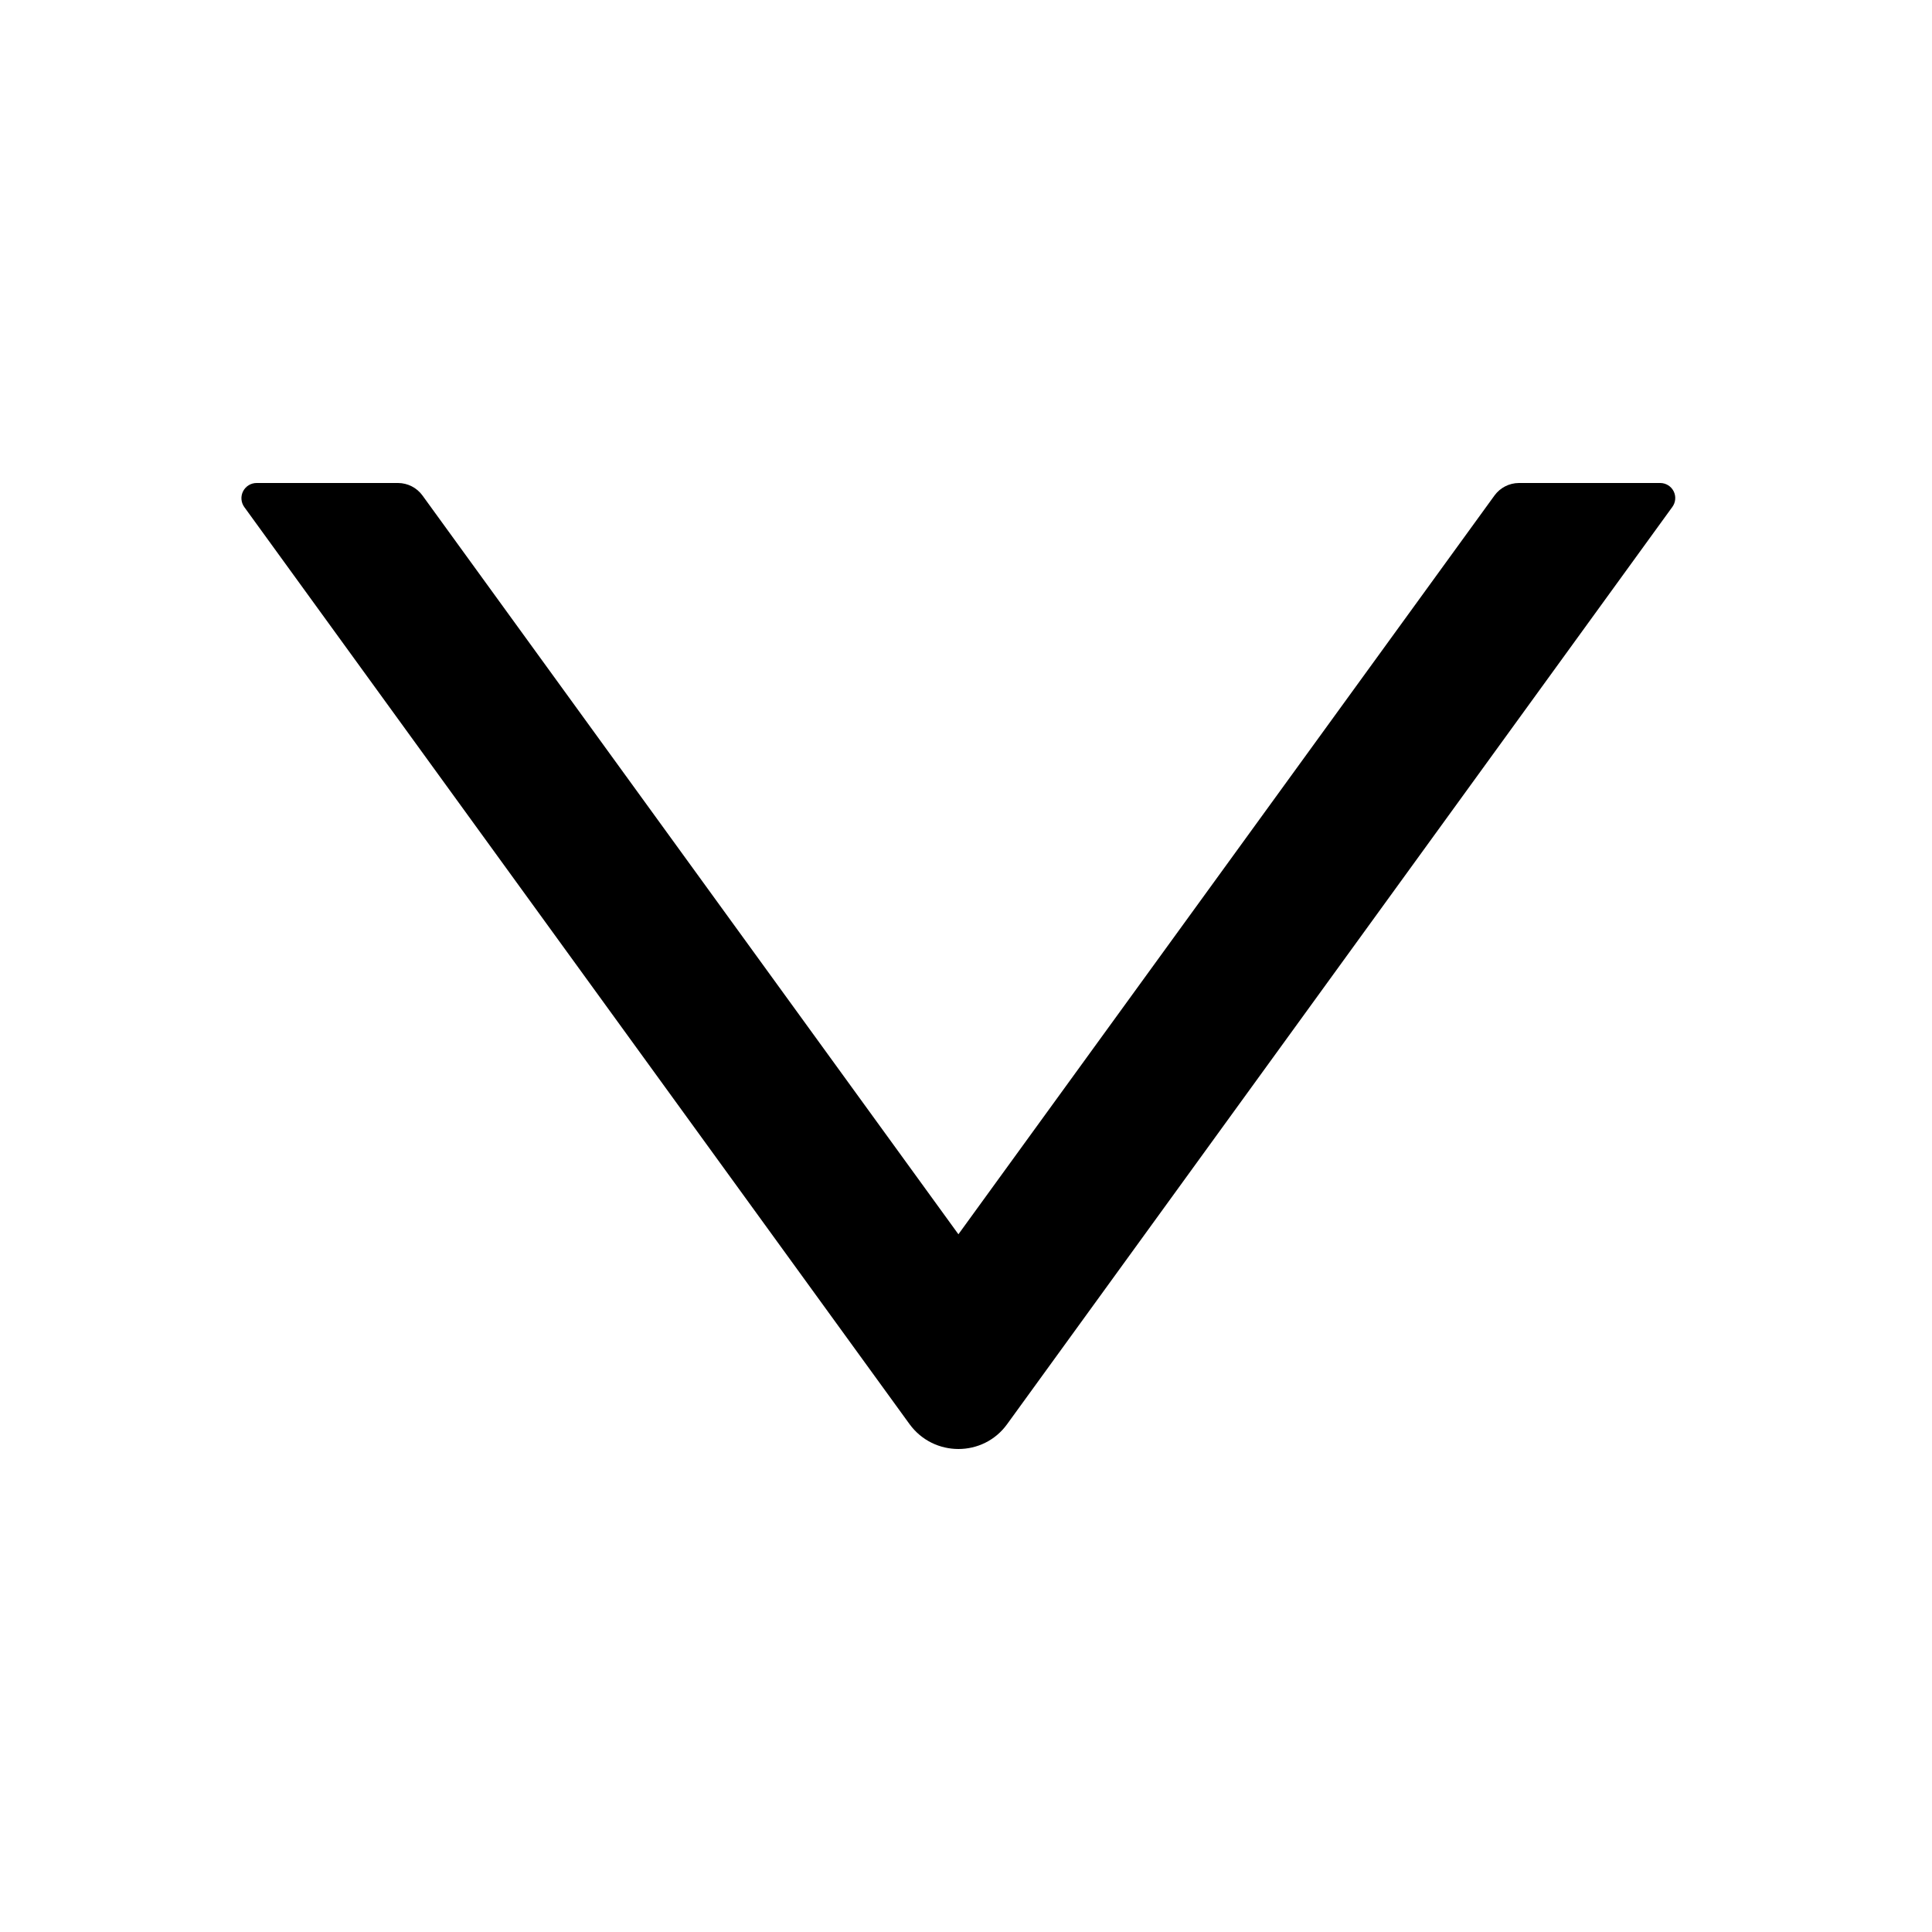
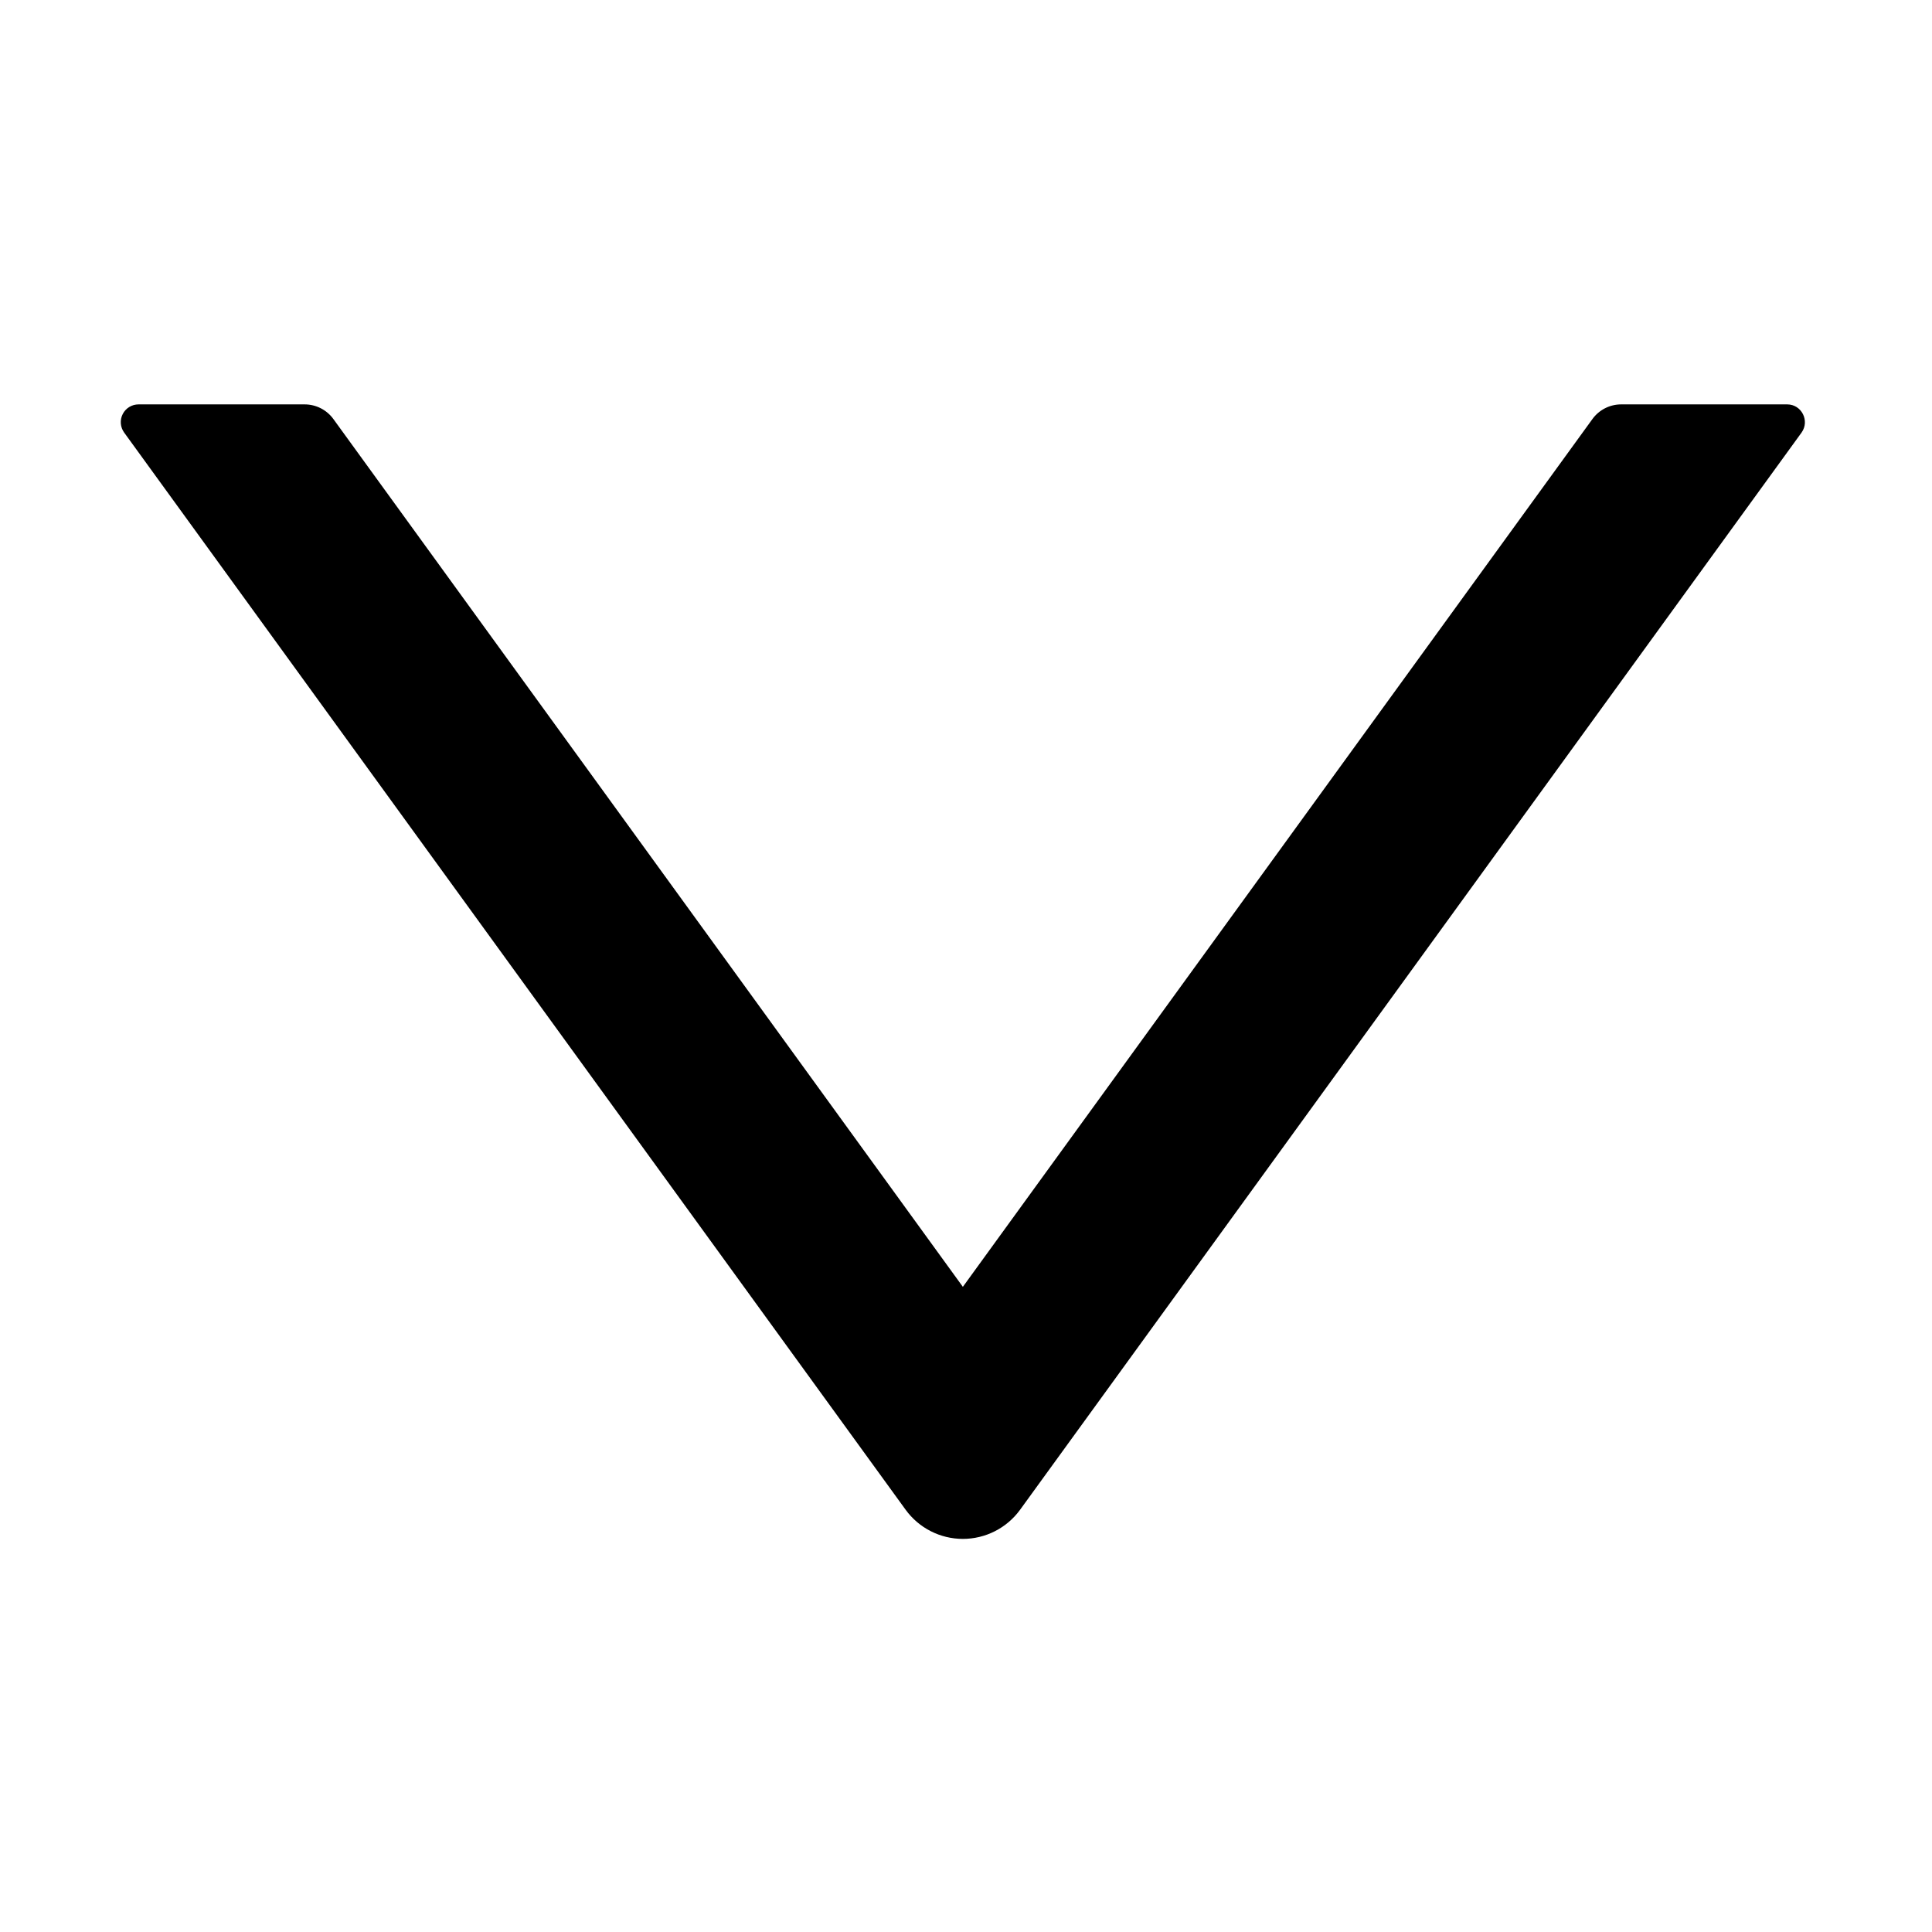
- <svg xmlns="http://www.w3.org/2000/svg" t="1629095709645" class="icon" viewBox="0 0 1024 1024" version="1.1" p-id="14967" width="36" height="36">
+ <svg xmlns="http://www.w3.org/2000/svg" t="1638153793663" class="icon" viewBox="0 0 1024 1024" version="1.1" p-id="3484" width="16" height="16">
  <defs>
    <style type="text/css" />
  </defs>
-   <path d="M879.982 256h-74.971a16.091 16.091 0 0 0-12.873 6.583L507.977 654.19 223.89 262.583a16.091 16.091 0 0 0-12.873-6.583H136.046a8.046 8.046 0 0 0-6.583 12.727l352.622 486.107c12.8 17.554 39.058 17.554 51.712 0l352.549-486.107a7.973 7.973 0 0 0-6.363-12.727z" p-id="14968" />
+   <path d="M954.88 229.248l-414.208 570.944a37.504 37.504 0 0 1-60.672 0L65.792 229.248a9.408 9.408 0 0 1 7.68-14.912h88c6.016 0 11.648 2.88 15.168 7.68l333.696 460.032 333.696-459.968a18.816 18.816 0 0 1 15.04-7.744h88.192c7.616 0 12.032 8.704 7.616 14.912z" p-id="3485" />
</svg>
